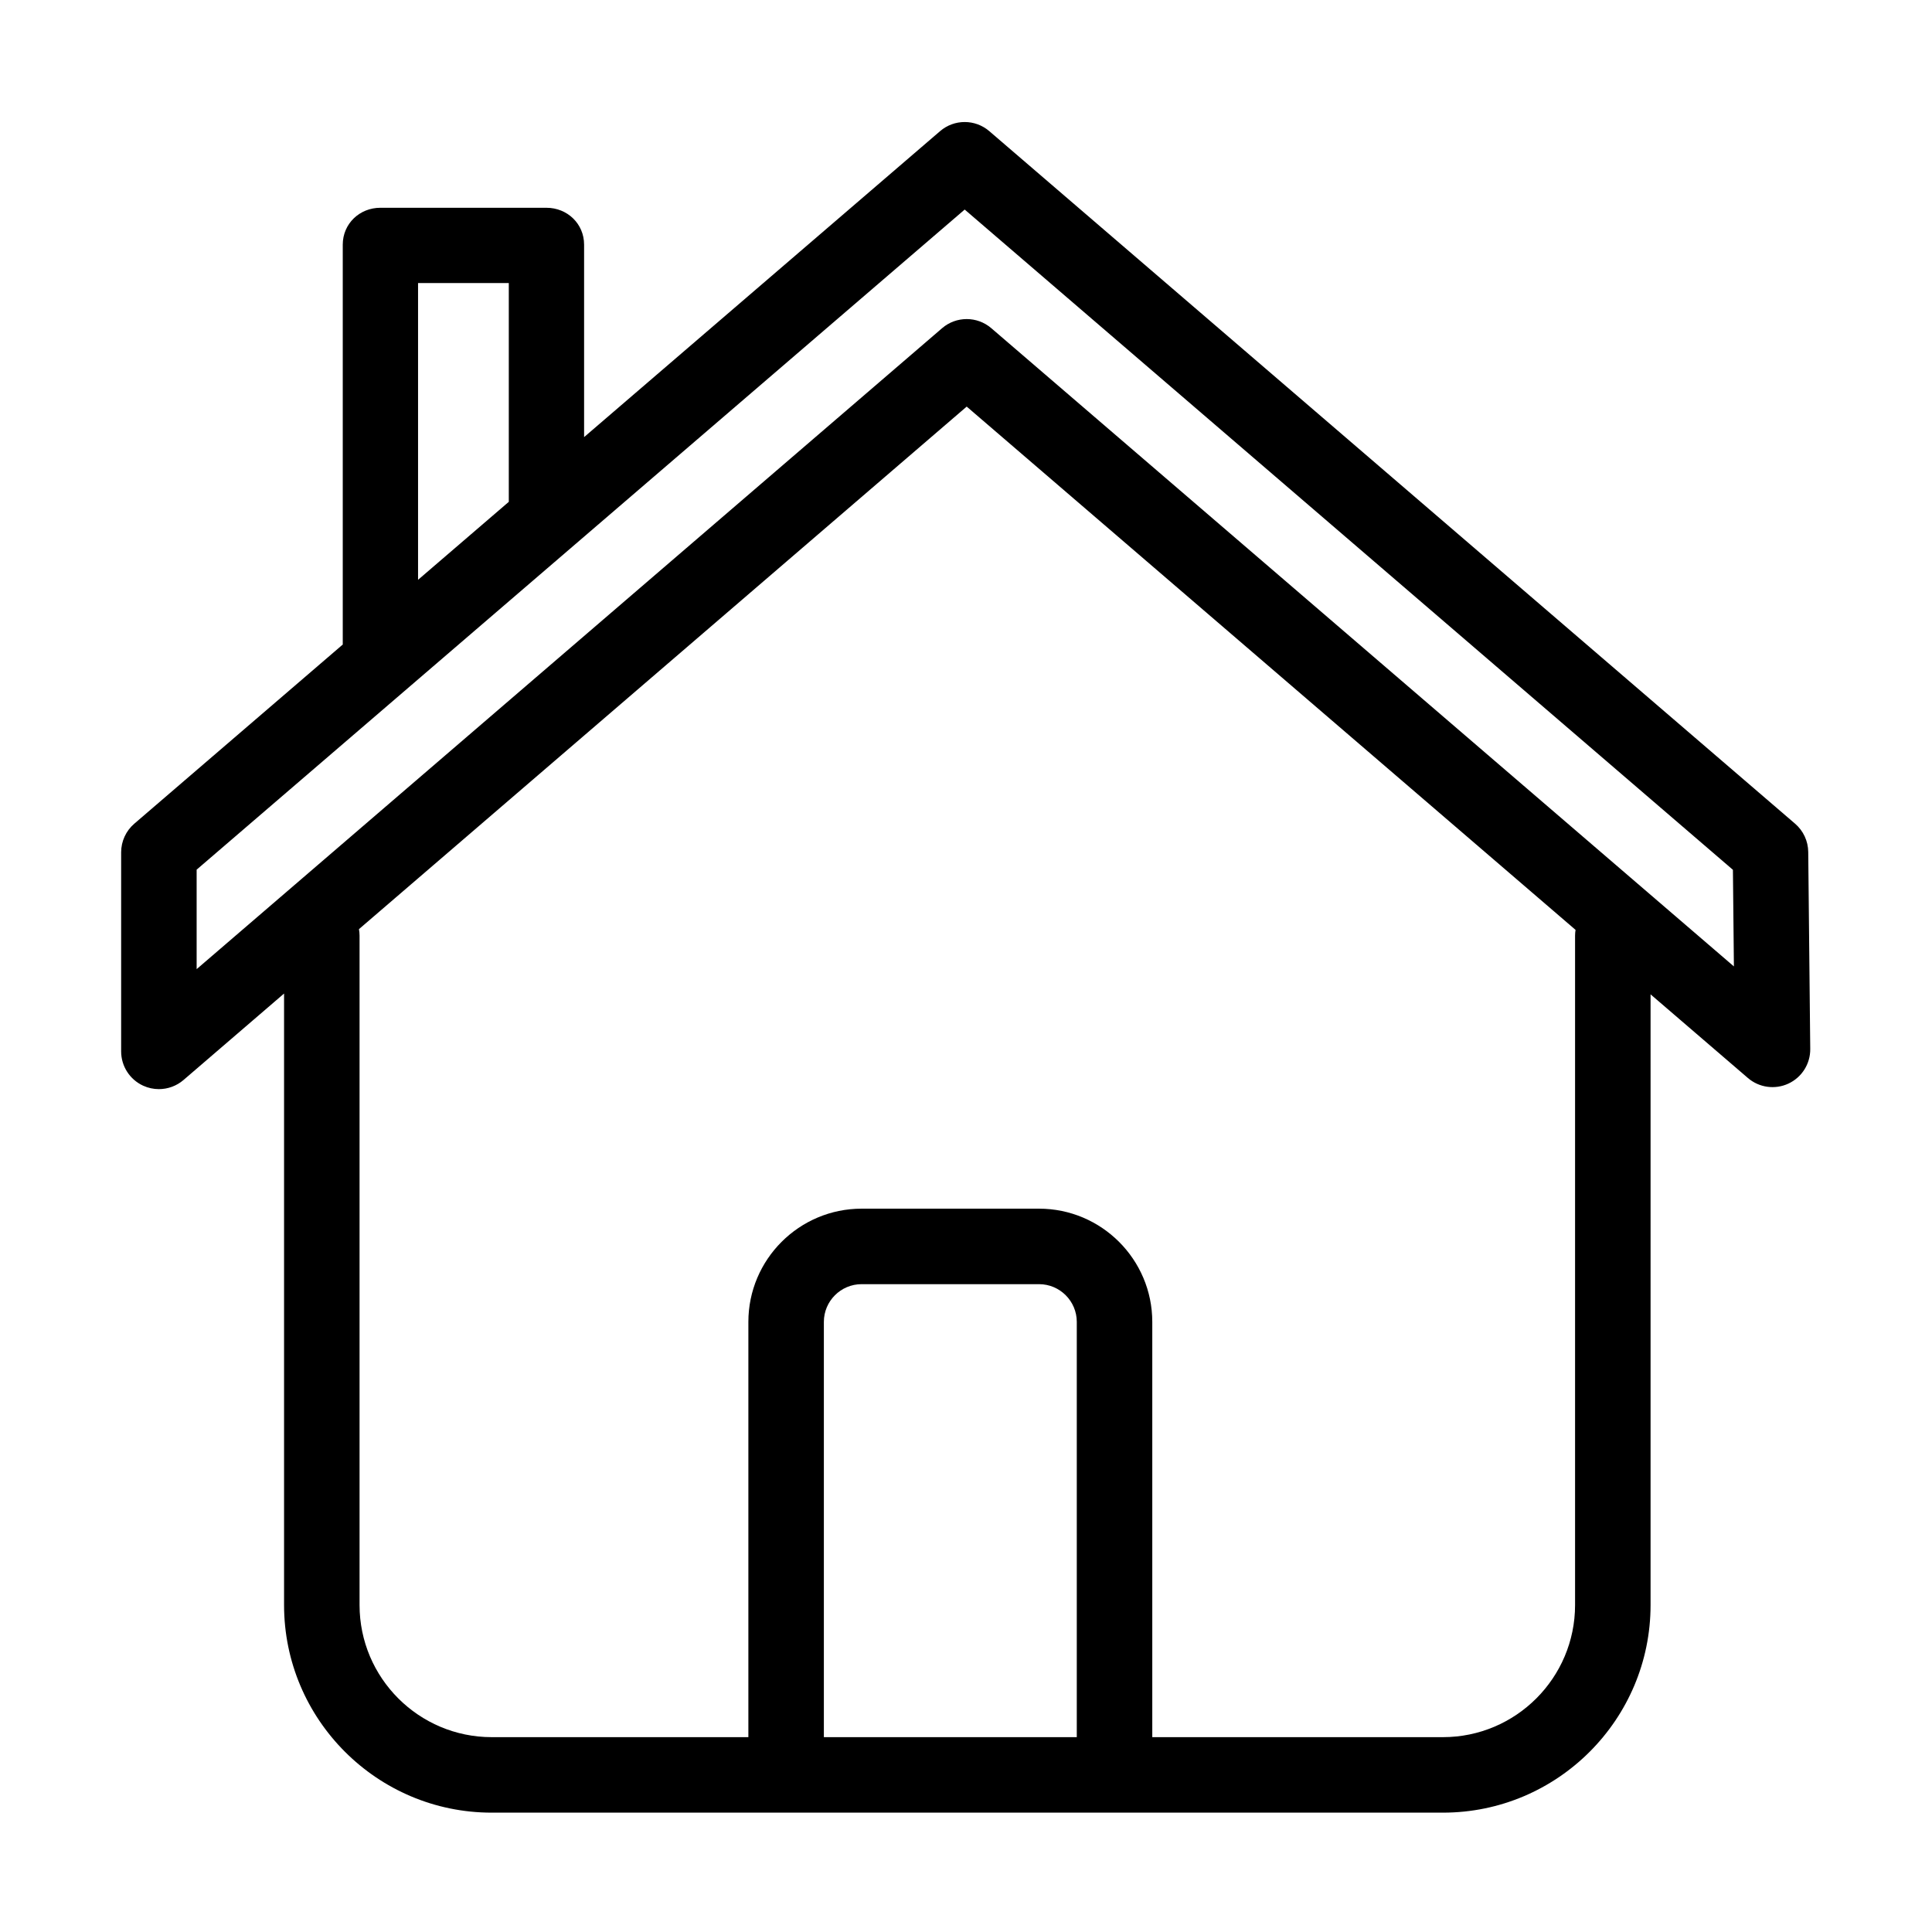
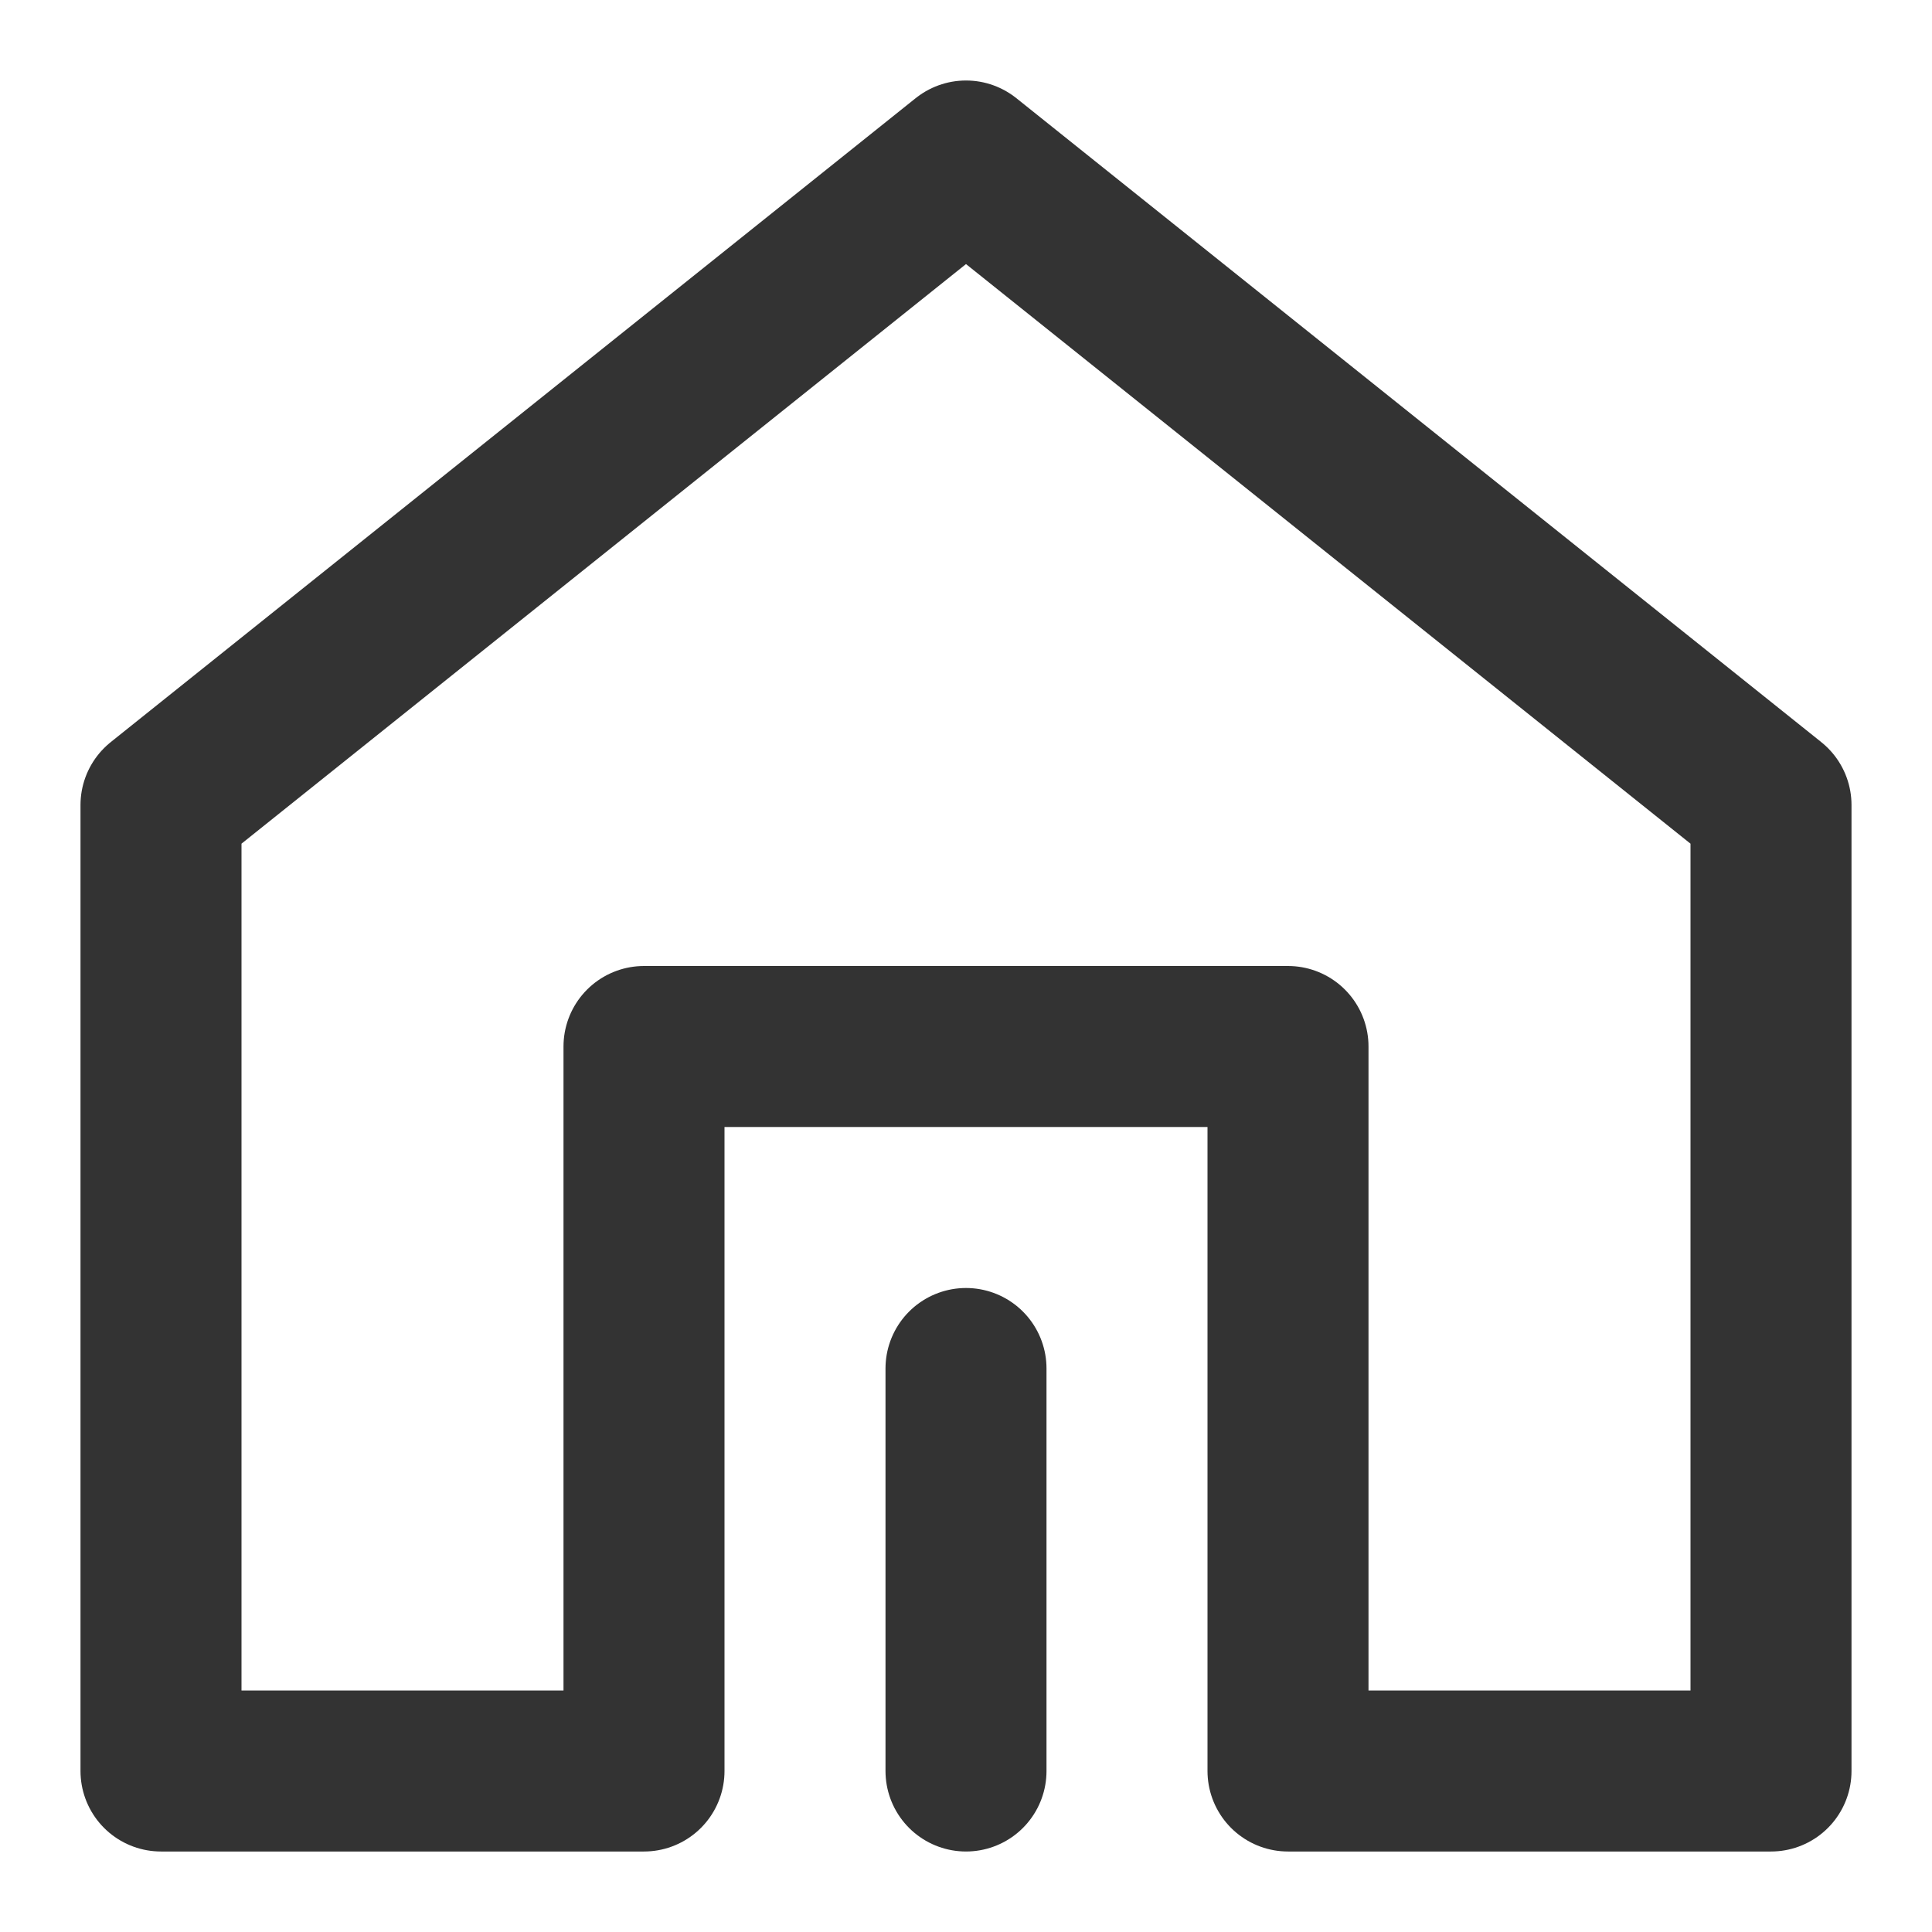
- <svg xmlns="http://www.w3.org/2000/svg" t="1650814907622" class="icon" viewBox="0 0 1024 1024" version="1.1" p-id="52318" width="200" height="200">
-   <path d="M958.401 451.549c-0.058-5.76-2.597-11.215-6.966-14.971L524.345 69.511c-7.499-6.446-18.581-6.446-26.08 0L309.583 231.675l0-102.017c0-11.05-8.902-19.533-19.951-19.533l-88.034 0c-11.049 0-19.929 8.482-19.929 19.533l0 211.954L71.176 436.578c-4.424 3.801-6.968 9.342-6.968 15.174l0 105.501c0 7.819 4.555 14.922 11.661 18.183 2.671 1.227 5.516 1.825 8.343 1.825 4.699 0 9.347-1.655 13.048-4.836l53.298-45.826 0 324.101c0 60.678 49.364 110.042 110.042 110.042L764.792 960.741c60.678 0 110.042-49.364 110.042-110.042L874.835 527.026l51.586 44.336c5.956 5.12 14.357 6.282 21.481 2.966 7.122-3.313 11.645-10.489 11.565-18.343L958.401 451.549zM221.579 150.034l48.095 0 0 115.942-48.095 41.336L221.579 150.034zM570.718 920.726 436.666 920.726 436.666 700.642c0-11.031 8.976-20.008 20.008-20.008l94.036 0c11.031 0 20.008 8.976 20.008 20.008L570.717 920.726zM834.818 495.895l0 354.804c0 38.612-31.414 70.027-70.027 70.027l-154.059 0L610.733 700.642c0-33.097-26.926-60.023-60.023-60.023l-94.036 0c-33.097 0-60.023 26.926-60.023 60.023l0 220.085L260.599 920.727c-38.612 0-70.027-31.414-70.027-70.027L190.572 495.895c0-1.173-0.122-2.315-0.315-3.432l322.113-276.959 322.703 277.349C834.922 493.849 834.818 494.859 834.818 495.895zM525.411 173.948c-7.503-6.446-18.587-6.447-26.086 0.003L104.224 513.664l0-52.727 407.081-349.87 407.177 349.952 0.522 51.205L525.411 173.948z" p-id="52319" />
+ <svg xmlns="http://www.w3.org/2000/svg" width="24" height="24" viewBox="0 0 48 48" fill="none">
+   <path d="M44 44V20L24 4L4 20L4 44H16V26H32V44H44Z" fill="none" stroke="#333" stroke-width="4" stroke-linejoin="round" />
+   <path d="M24 44V34" stroke="#333" stroke-width="4" stroke-linecap="round" stroke-linejoin="round" />
</svg>
